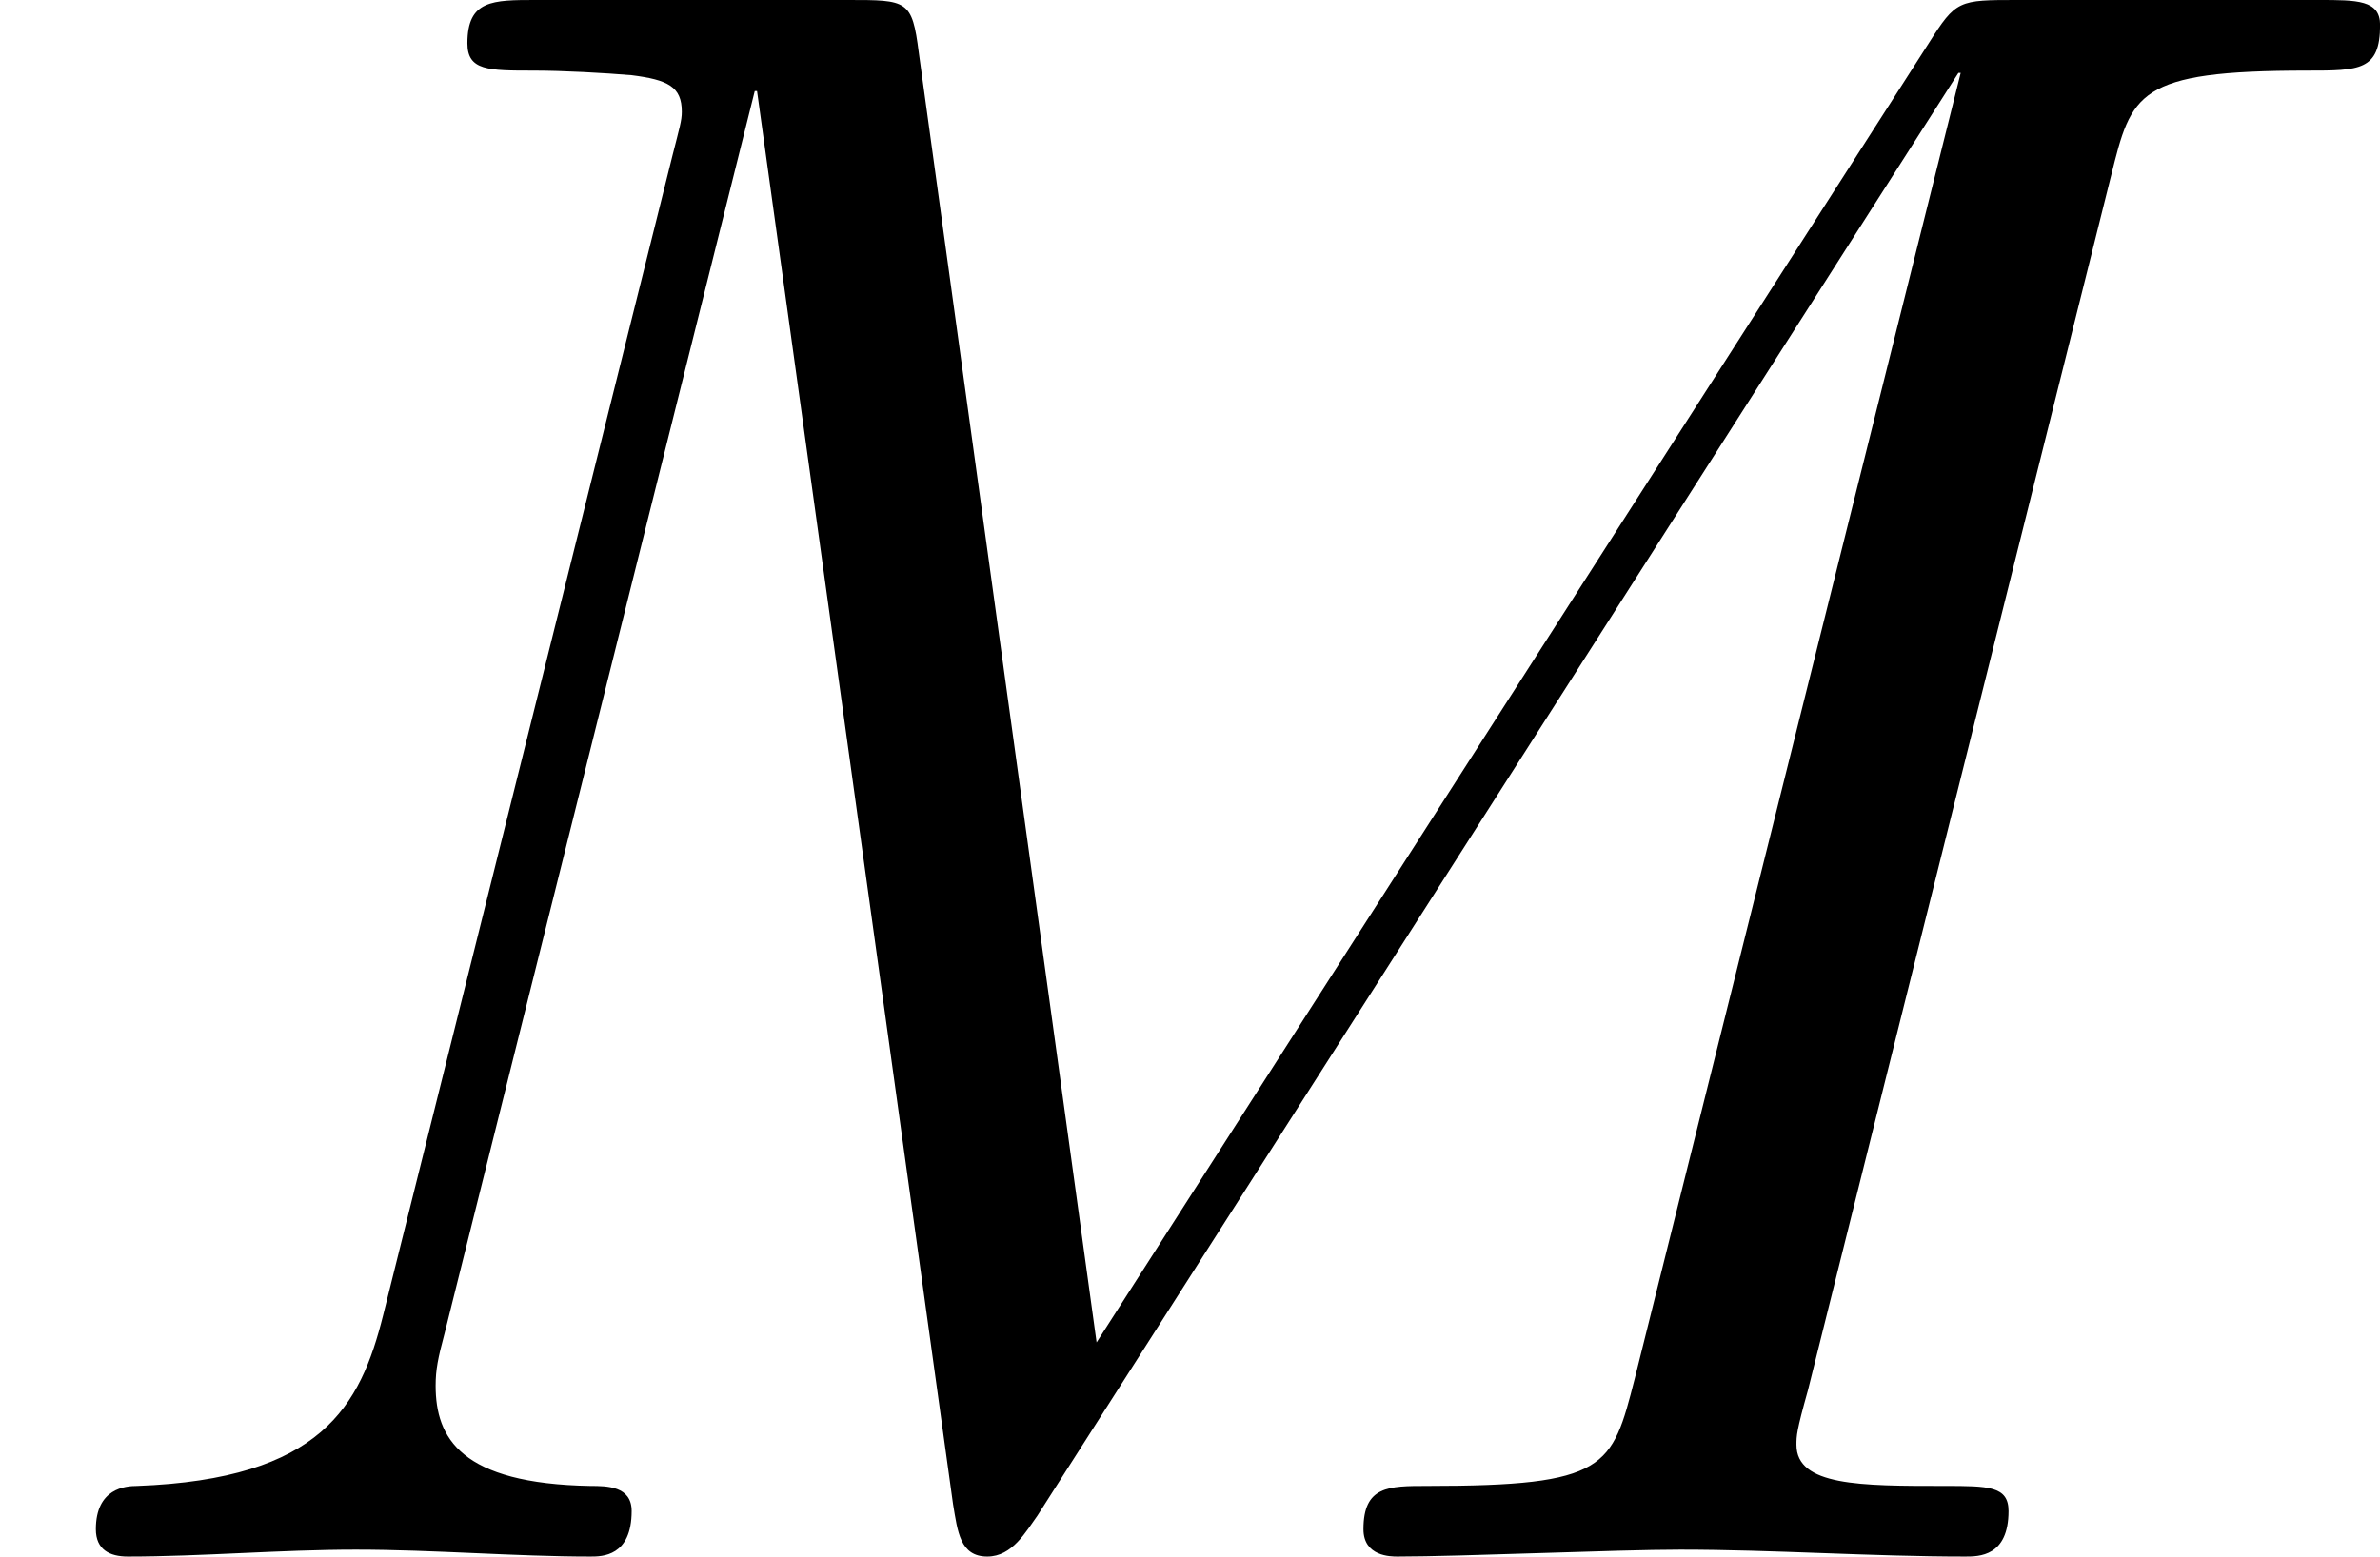
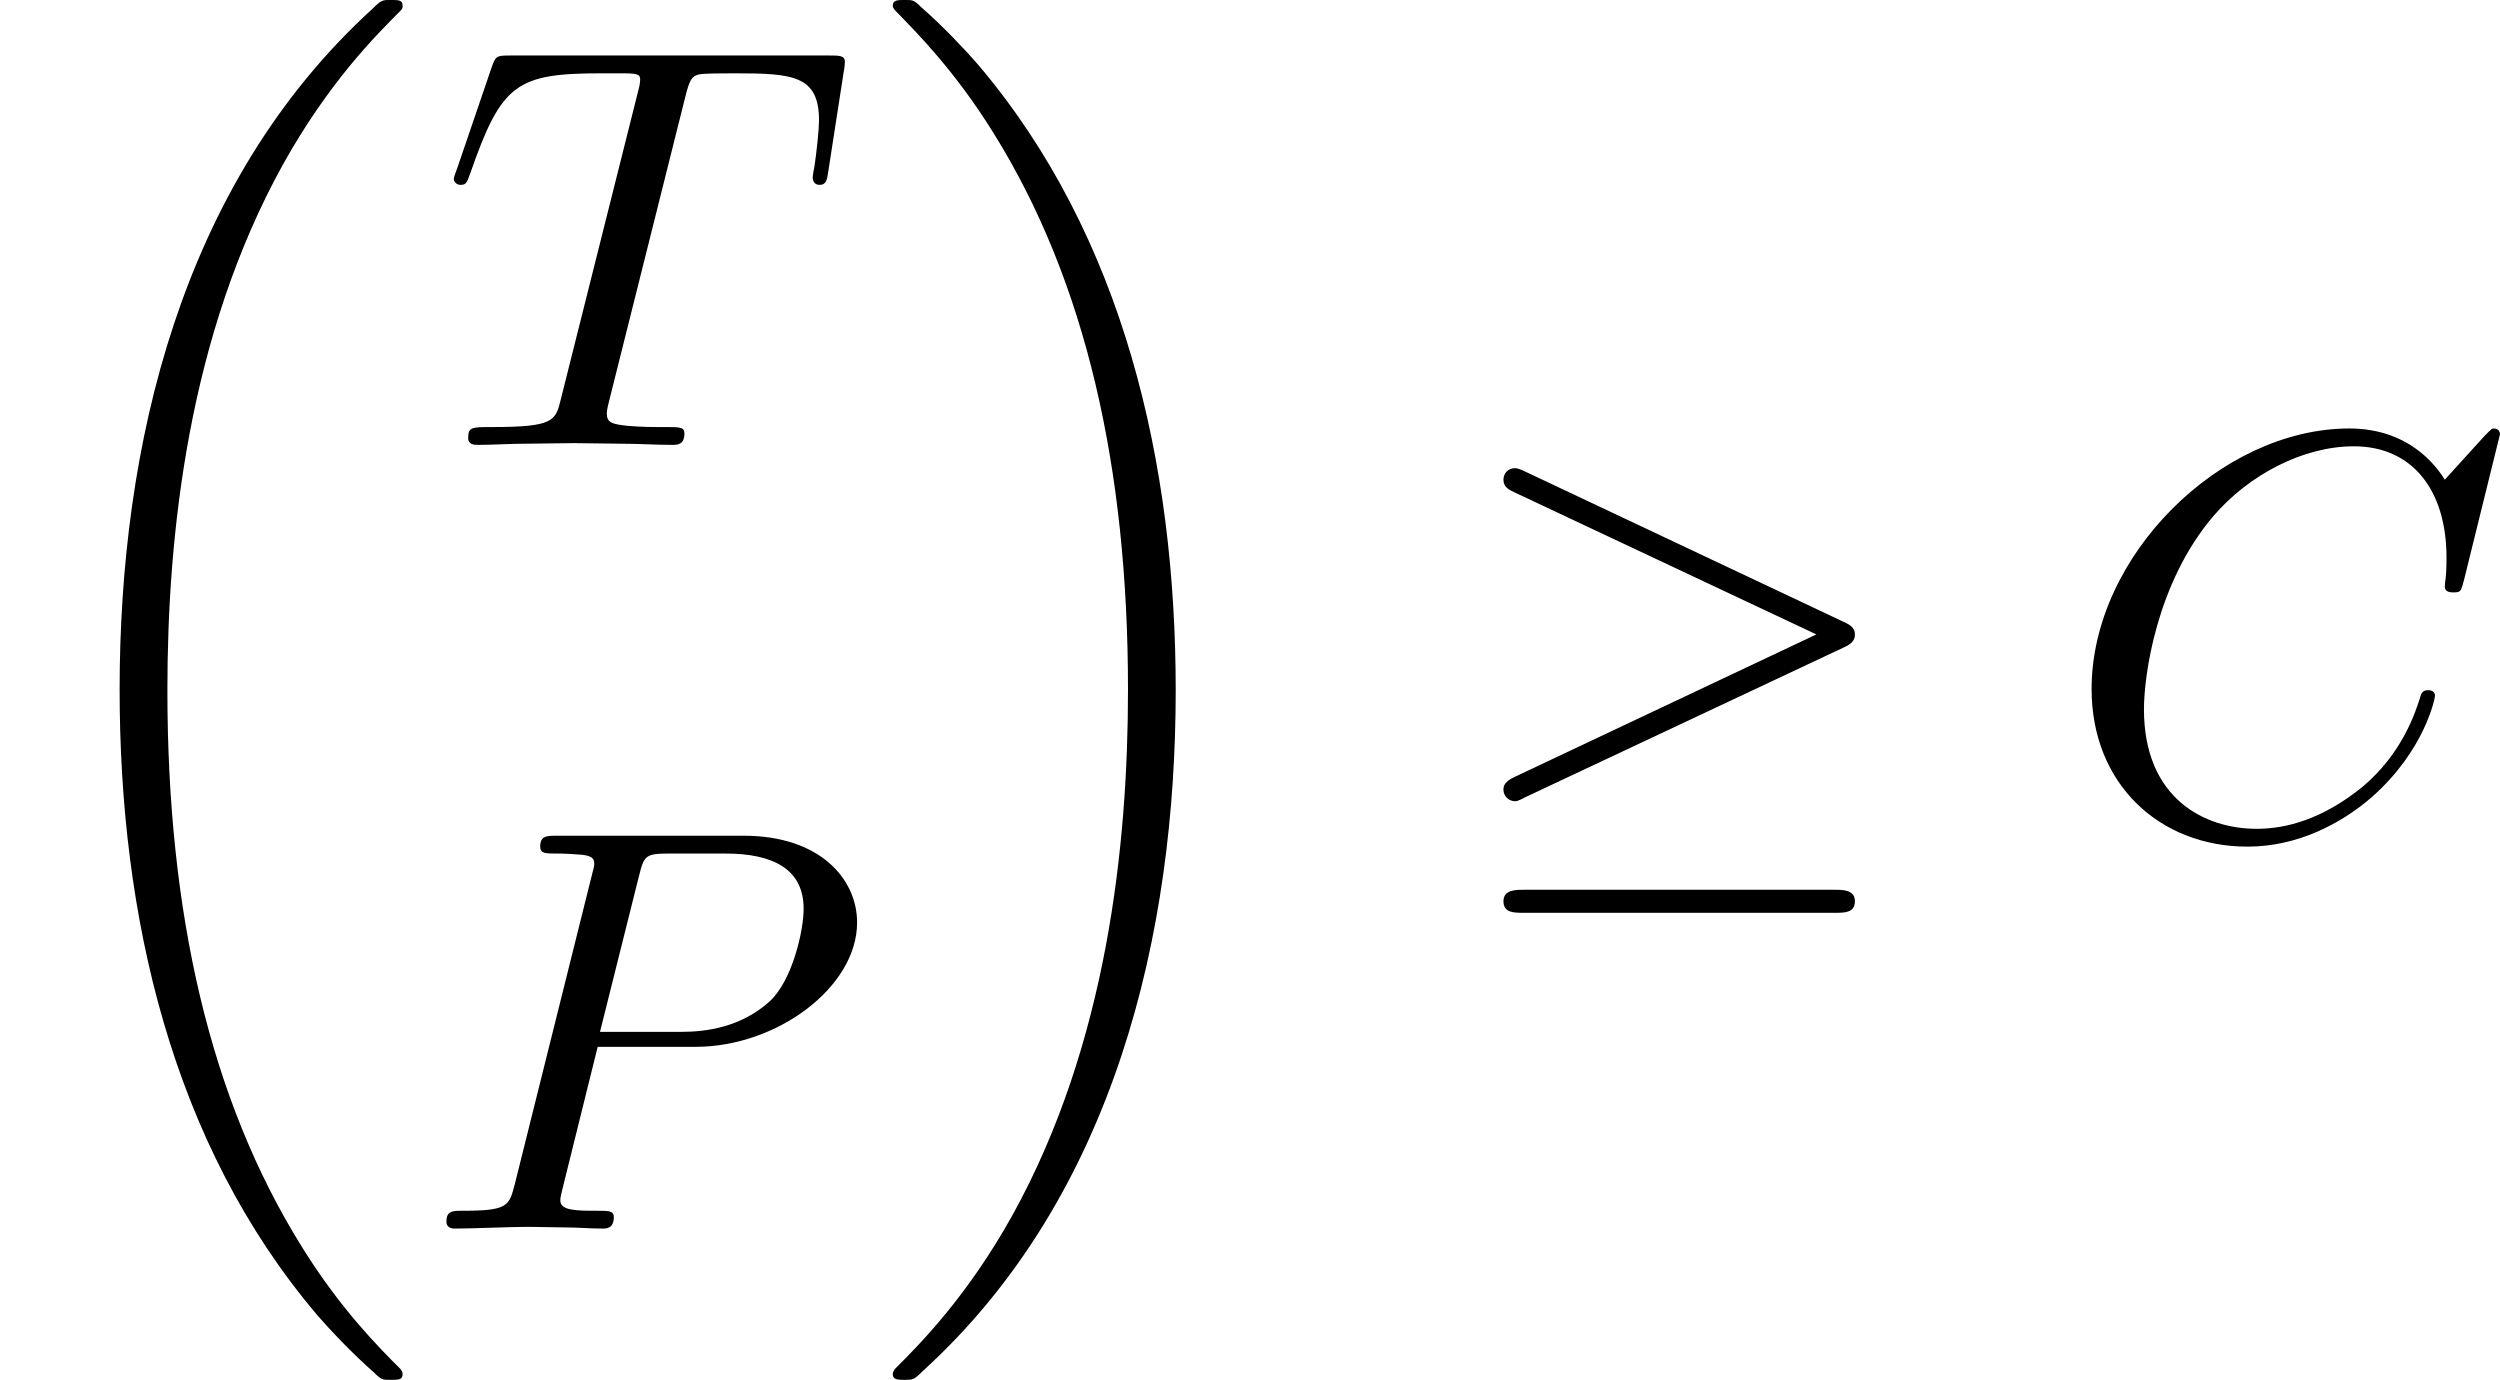
- <svg xmlns="http://www.w3.org/2000/svg" xmlns:xlink="http://www.w3.org/1999/xlink" version="1.1" width="15.945pt" height="10.431pt" viewBox="74.157 396.557 15.945 10.431">
+ <svg xmlns="http://www.w3.org/2000/svg" xmlns:xlink="http://www.w3.org/1999/xlink" version="1.1" width="66.382pt" height="36.639pt" viewBox="299.169 504.688 66.382 36.639">
  <defs>
-     <path id="g18-77" d="M10.102-6.611C10.2-7.004 10.222-7.113 11.04-7.113C11.291-7.113 11.389-7.113 11.389-7.331C11.389-7.451 11.28-7.451 11.095-7.451H9.655C9.371-7.451 9.36-7.451 9.229-7.244L5.247-1.025L4.396-7.2C4.364-7.451 4.342-7.451 4.058-7.451H2.564C2.356-7.451 2.236-7.451 2.236-7.244C2.236-7.113 2.335-7.113 2.553-7.113C2.695-7.113 2.891-7.102 3.022-7.091C3.196-7.069 3.262-7.036 3.262-6.916C3.262-6.873 3.251-6.84 3.218-6.709L1.833-1.156C1.724-.72 1.538-.371 .655-.338C.6-.338 .458-.327 .458-.131C.458-.033 .524 0 .611 0C.96 0 1.342-.033 1.702-.033C2.073-.033 2.465 0 2.825 0C2.88 0 3.022 0 3.022-.218C3.022-.338 2.902-.338 2.825-.338C2.204-.349 2.084-.567 2.084-.818C2.084-.895 2.095-.949 2.127-1.069L3.611-7.015H3.622L4.56-.251C4.582-.12 4.593 0 4.724 0C4.844 0 4.909-.12 4.964-.196L9.371-7.102H9.382L7.822-.851C7.713-.425 7.691-.338 6.829-.338C6.644-.338 6.524-.338 6.524-.131C6.524 0 6.655 0 6.687 0C6.993 0 7.735-.033 8.04-.033C8.487-.033 8.956 0 9.404 0C9.469 0 9.611 0 9.611-.218C9.611-.338 9.513-.338 9.305-.338C8.902-.338 8.596-.338 8.596-.535C8.596-.578 8.596-.6 8.651-.796L10.102-6.611Z" />
+     <path id="g17-21" d="M7.353-3.535C7.505-3.6 7.571-3.676 7.571-3.775C7.571-3.884 7.527-3.949 7.353-4.025L1.342-6.862C1.189-6.938 1.145-6.938 1.124-6.938C.993-6.938 .905-6.84 .905-6.72C.905-6.589 .993-6.535 1.113-6.48L6.84-3.785L1.135-1.091C.916-.993 .905-.905 .905-.84C.905-.72 1.004-.622 1.124-.622C1.156-.622 1.178-.622 1.32-.698L7.353-3.535ZM7.189 1.495C7.375 1.495 7.571 1.495 7.571 1.276S7.342 1.058 7.178 1.058H1.298C1.135 1.058 .905 1.058 .905 1.276S1.102 1.495 1.287 1.495H7.189Z" />
+     <path id="g18-67" d="M8.291-7.582C8.291-7.615 8.269-7.691 8.171-7.691C8.138-7.691 8.127-7.68 8.007-7.56L7.244-6.72C7.145-6.873 6.644-7.691 5.433-7.691C3-7.691 .545-5.28 .545-2.749C.545-.949 1.833 .24 3.502 .24C4.451 .24 5.28-.196 5.858-.698C6.873-1.593 7.058-2.585 7.058-2.618C7.058-2.727 6.949-2.727 6.927-2.727C6.862-2.727 6.807-2.705 6.785-2.618C6.687-2.302 6.436-1.527 5.684-.895C4.931-.284 4.244-.098 3.676-.098C2.695-.098 1.538-.665 1.538-2.367C1.538-2.989 1.767-4.756 2.858-6.033C3.524-6.807 4.549-7.353 5.52-7.353C6.633-7.353 7.276-6.513 7.276-5.247C7.276-4.811 7.244-4.8 7.244-4.691S7.364-4.582 7.407-4.582C7.549-4.582 7.549-4.604 7.604-4.8L8.291-7.582Z" />
+     <path id="g18-80" d="M3.305-3.447H5.16C6.709-3.447 8.225-4.582 8.225-5.804C8.225-6.644 7.505-7.451 6.076-7.451H2.542C2.335-7.451 2.215-7.451 2.215-7.244C2.215-7.113 2.313-7.113 2.531-7.113C2.673-7.113 2.869-7.102 3-7.091C3.175-7.069 3.24-7.036 3.24-6.916C3.24-6.873 3.229-6.84 3.196-6.709L1.735-.851C1.625-.425 1.604-.338 .742-.338C.556-.338 .436-.338 .436-.131C.436 0 .567 0 .6 0C.905 0 1.68-.033 1.985-.033C2.215-.033 2.455-.022 2.684-.022C2.924-.022 3.164 0 3.393 0C3.469 0 3.611 0 3.611-.218C3.611-.338 3.513-.338 3.305-.338C2.902-.338 2.596-.338 2.596-.535C2.596-.6 2.618-.655 2.629-.72L3.305-3.447ZM4.091-6.698C4.189-7.08 4.211-7.113 4.68-7.113H5.727C6.633-7.113 7.211-6.818 7.211-6.065C7.211-5.64 6.993-4.702 6.567-4.309C6.022-3.818 5.367-3.731 4.887-3.731H3.349L4.091-6.698Z" />
+     <path id="g18-84" d="M4.658-6.622C4.735-6.927 4.778-6.993 4.909-7.025C5.007-7.047 5.367-7.047 5.596-7.047C6.698-7.047 7.189-7.004 7.189-6.153C7.189-5.989 7.145-5.564 7.102-5.28C7.091-5.236 7.069-5.105 7.069-5.073C7.069-5.007 7.102-4.931 7.2-4.931C7.32-4.931 7.342-5.018 7.364-5.182L7.658-7.08C7.669-7.124 7.68-7.233 7.68-7.265C7.68-7.385 7.571-7.385 7.385-7.385H1.331C1.069-7.385 1.058-7.375 .982-7.167L.327-5.247C.316-5.225 .262-5.073 .262-5.051C.262-4.985 .316-4.931 .393-4.931C.502-4.931 .513-4.985 .578-5.16C1.167-6.851 1.451-7.047 3.065-7.047H3.491C3.796-7.047 3.796-7.004 3.796-6.916C3.796-6.851 3.764-6.72 3.753-6.687L2.291-.862C2.193-.458 2.16-.338 .993-.338C.6-.338 .535-.338 .535-.131C.535 0 .655 0 .72 0C1.015 0 1.32-.022 1.615-.022C1.92-.022 2.236-.033 2.542-.033S3.153-.022 3.447-.022C3.764-.022 4.091 0 4.396 0C4.505 0 4.636 0 4.636-.218C4.636-.338 4.549-.338 4.265-.338C3.993-.338 3.851-.338 3.567-.36C3.251-.393 3.164-.425 3.164-.6C3.164-.611 3.164-.665 3.207-.829L4.658-6.622Z" />
+     <path id="g16-18" d="M7.636 25.625C7.636 25.582 7.615 25.56 7.593 25.527C7.189 25.124 6.458 24.393 5.727 23.215C3.971 20.4 3.175 16.855 3.175 12.655C3.175 9.72 3.567 5.935 5.367 2.684C6.229 1.135 7.124 .24 7.604-.24C7.636-.273 7.636-.295 7.636-.327C7.636-.436 7.56-.436 7.407-.436S7.233-.436 7.069-.273C3.415 3.055 2.269 8.051 2.269 12.644C2.269 16.931 3.251 21.251 6.022 24.513C6.24 24.764 6.655 25.211 7.102 25.604C7.233 25.735 7.255 25.735 7.407 25.735S7.636 25.735 7.636 25.625Z" />
+     <path id="g16-19" d="M5.749 12.655C5.749 8.367 4.767 4.047 1.996 .785C1.778 .535 1.364 .087 .916-.305C.785-.436 .764-.436 .611-.436C.48-.436 .382-.436 .382-.327C.382-.284 .425-.24 .447-.218C.829 .175 1.56 .905 2.291 2.084C4.047 4.898 4.844 8.444 4.844 12.644C4.844 15.578 4.451 19.364 2.651 22.615C1.789 24.164 .884 25.069 .425 25.527C.404 25.56 .382 25.593 .382 25.625C.382 25.735 .48 25.735 .611 25.735C.764 25.735 .785 25.735 .949 25.571C4.604 22.244 5.749 17.247 5.749 12.655Z" />
  </defs>
  <g id="page1" transform="matrix(1.4 0 0 1.4 0 0)">
-     <use x="52.97" y="290.706" xlink:href="#g18-77" />
+     <use x="213.692" y="360.927" xlink:href="#g16-18" />
+     <use x="222.037" y="368.929" xlink:href="#g18-84" />
+     <use x="221.723" y="383.793" xlink:href="#g18-80" />
+     <use x="230.242" y="360.927" xlink:href="#g16-19" />
+     <use x="241.302" y="376.309" xlink:href="#g17-21" />
+     <use x="252.817" y="376.309" xlink:href="#g18-67" />
  </g>
</svg>
